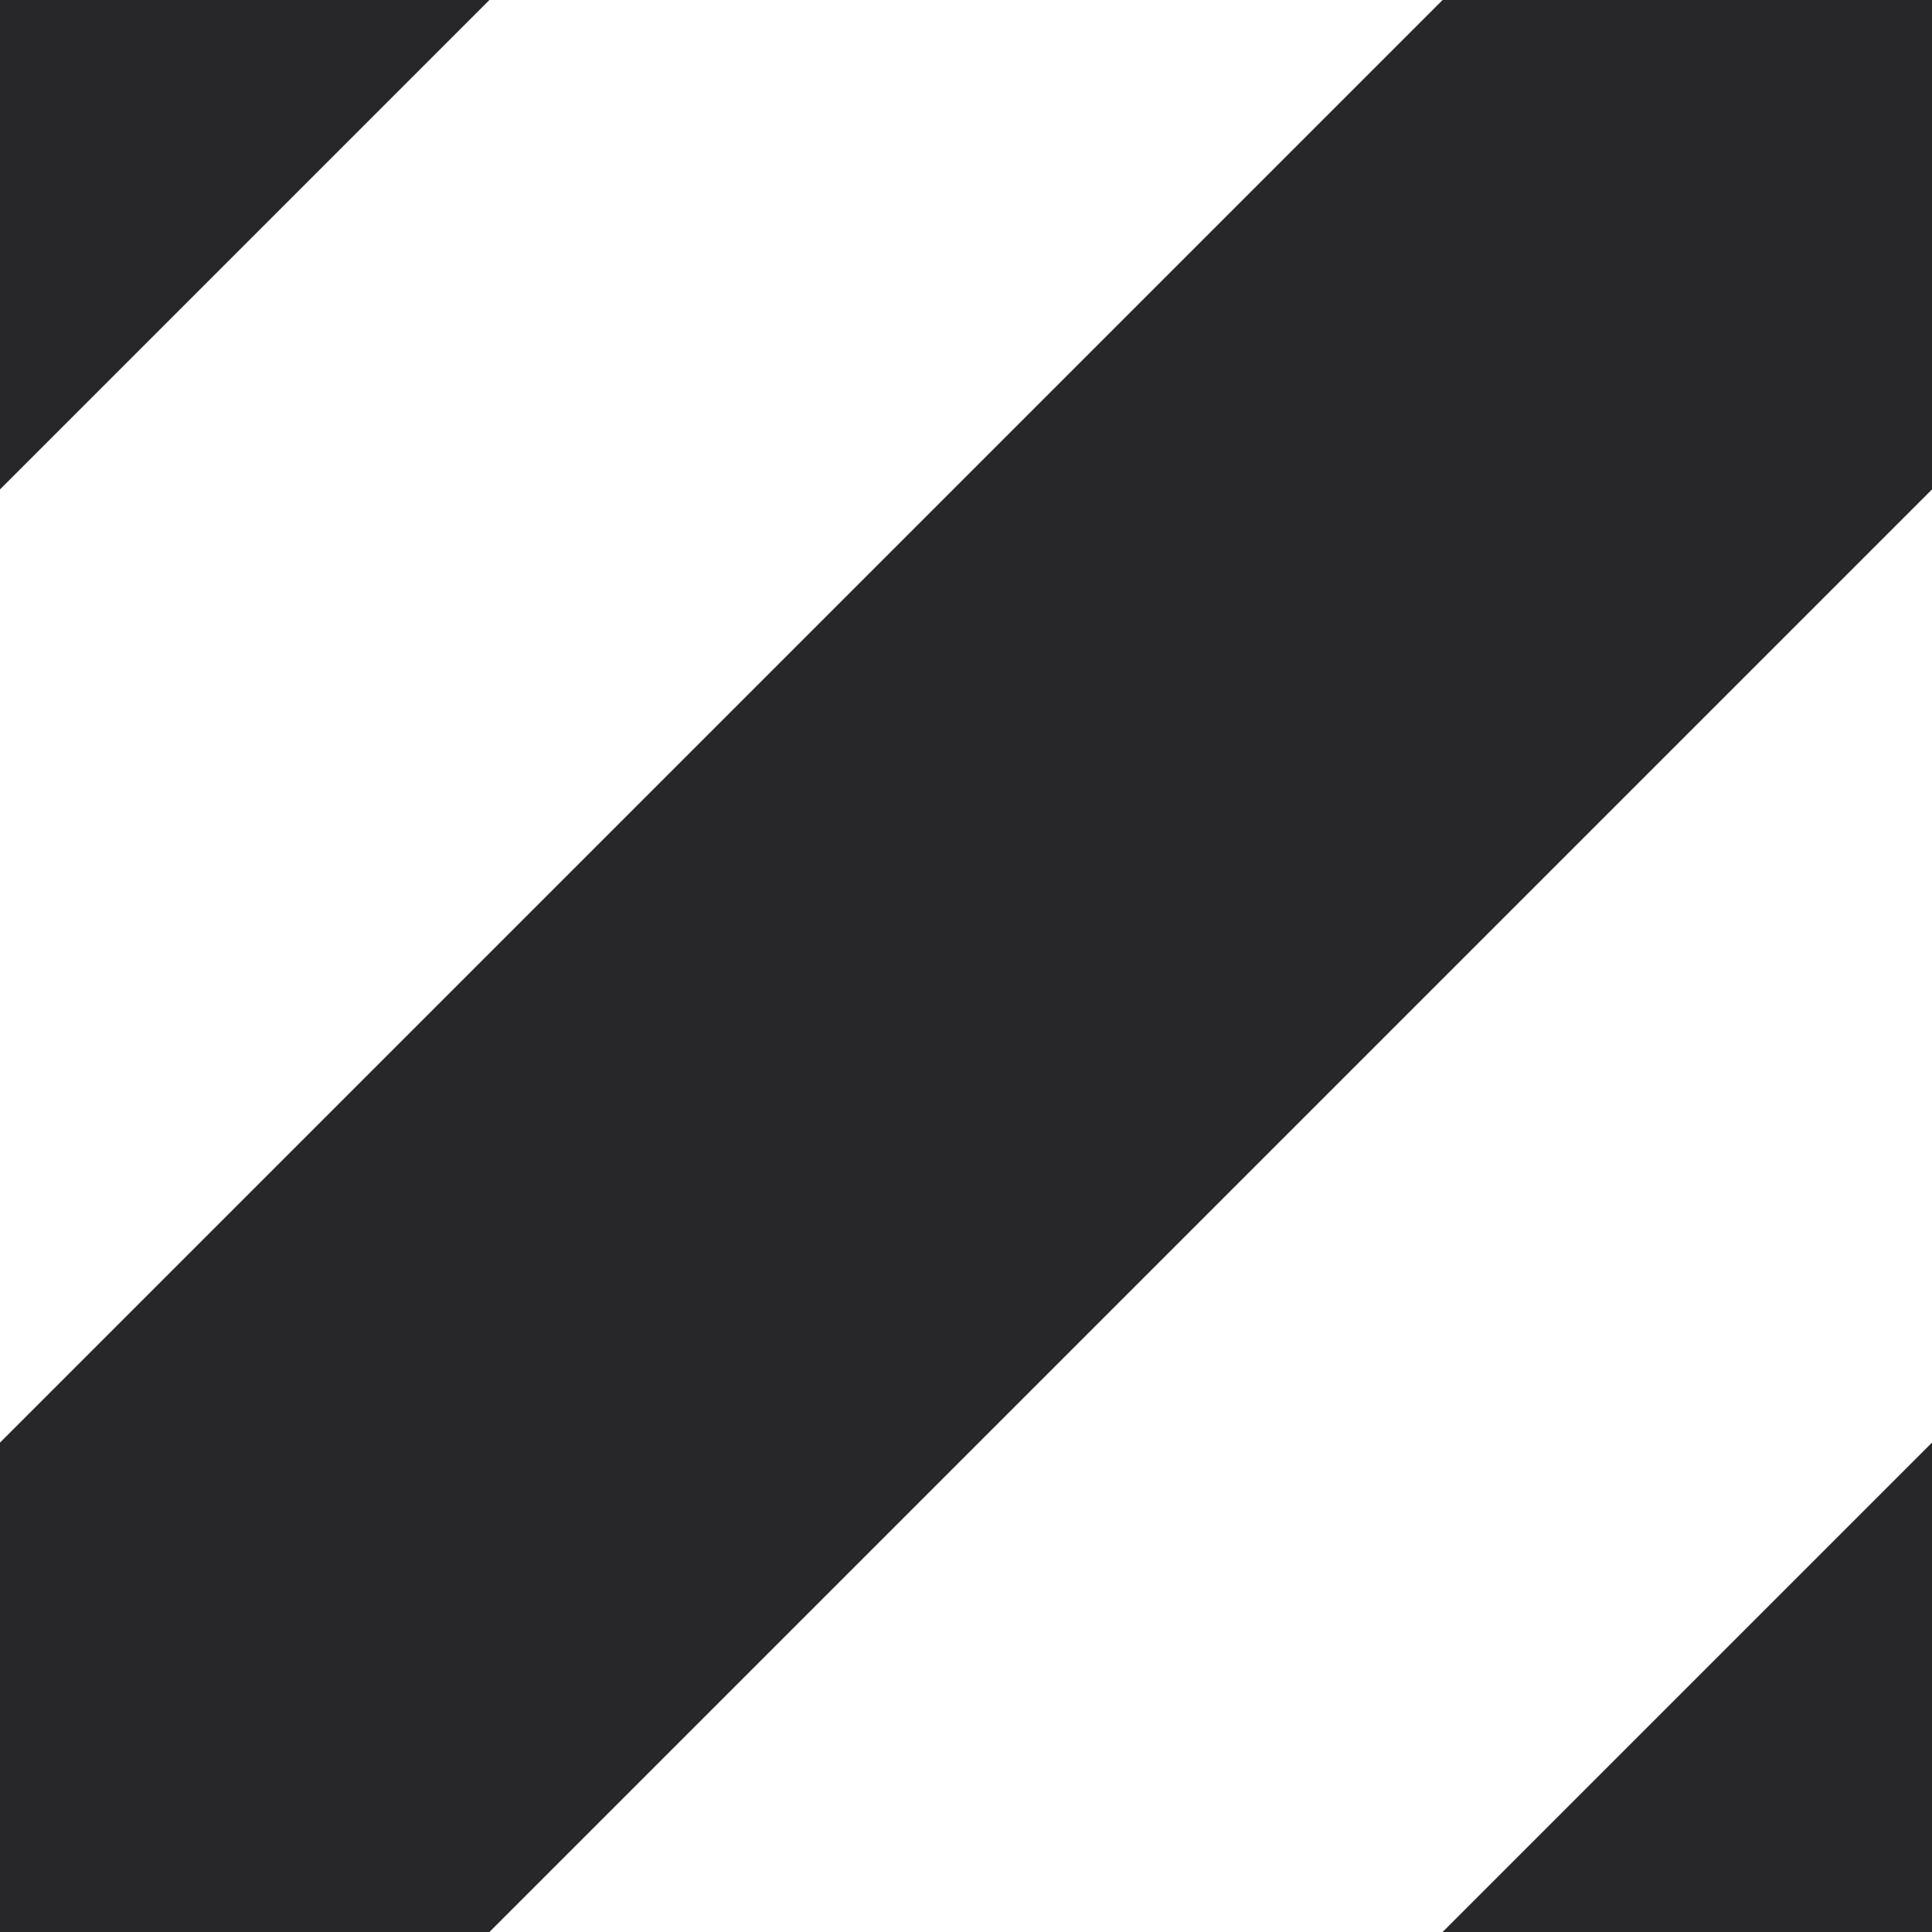
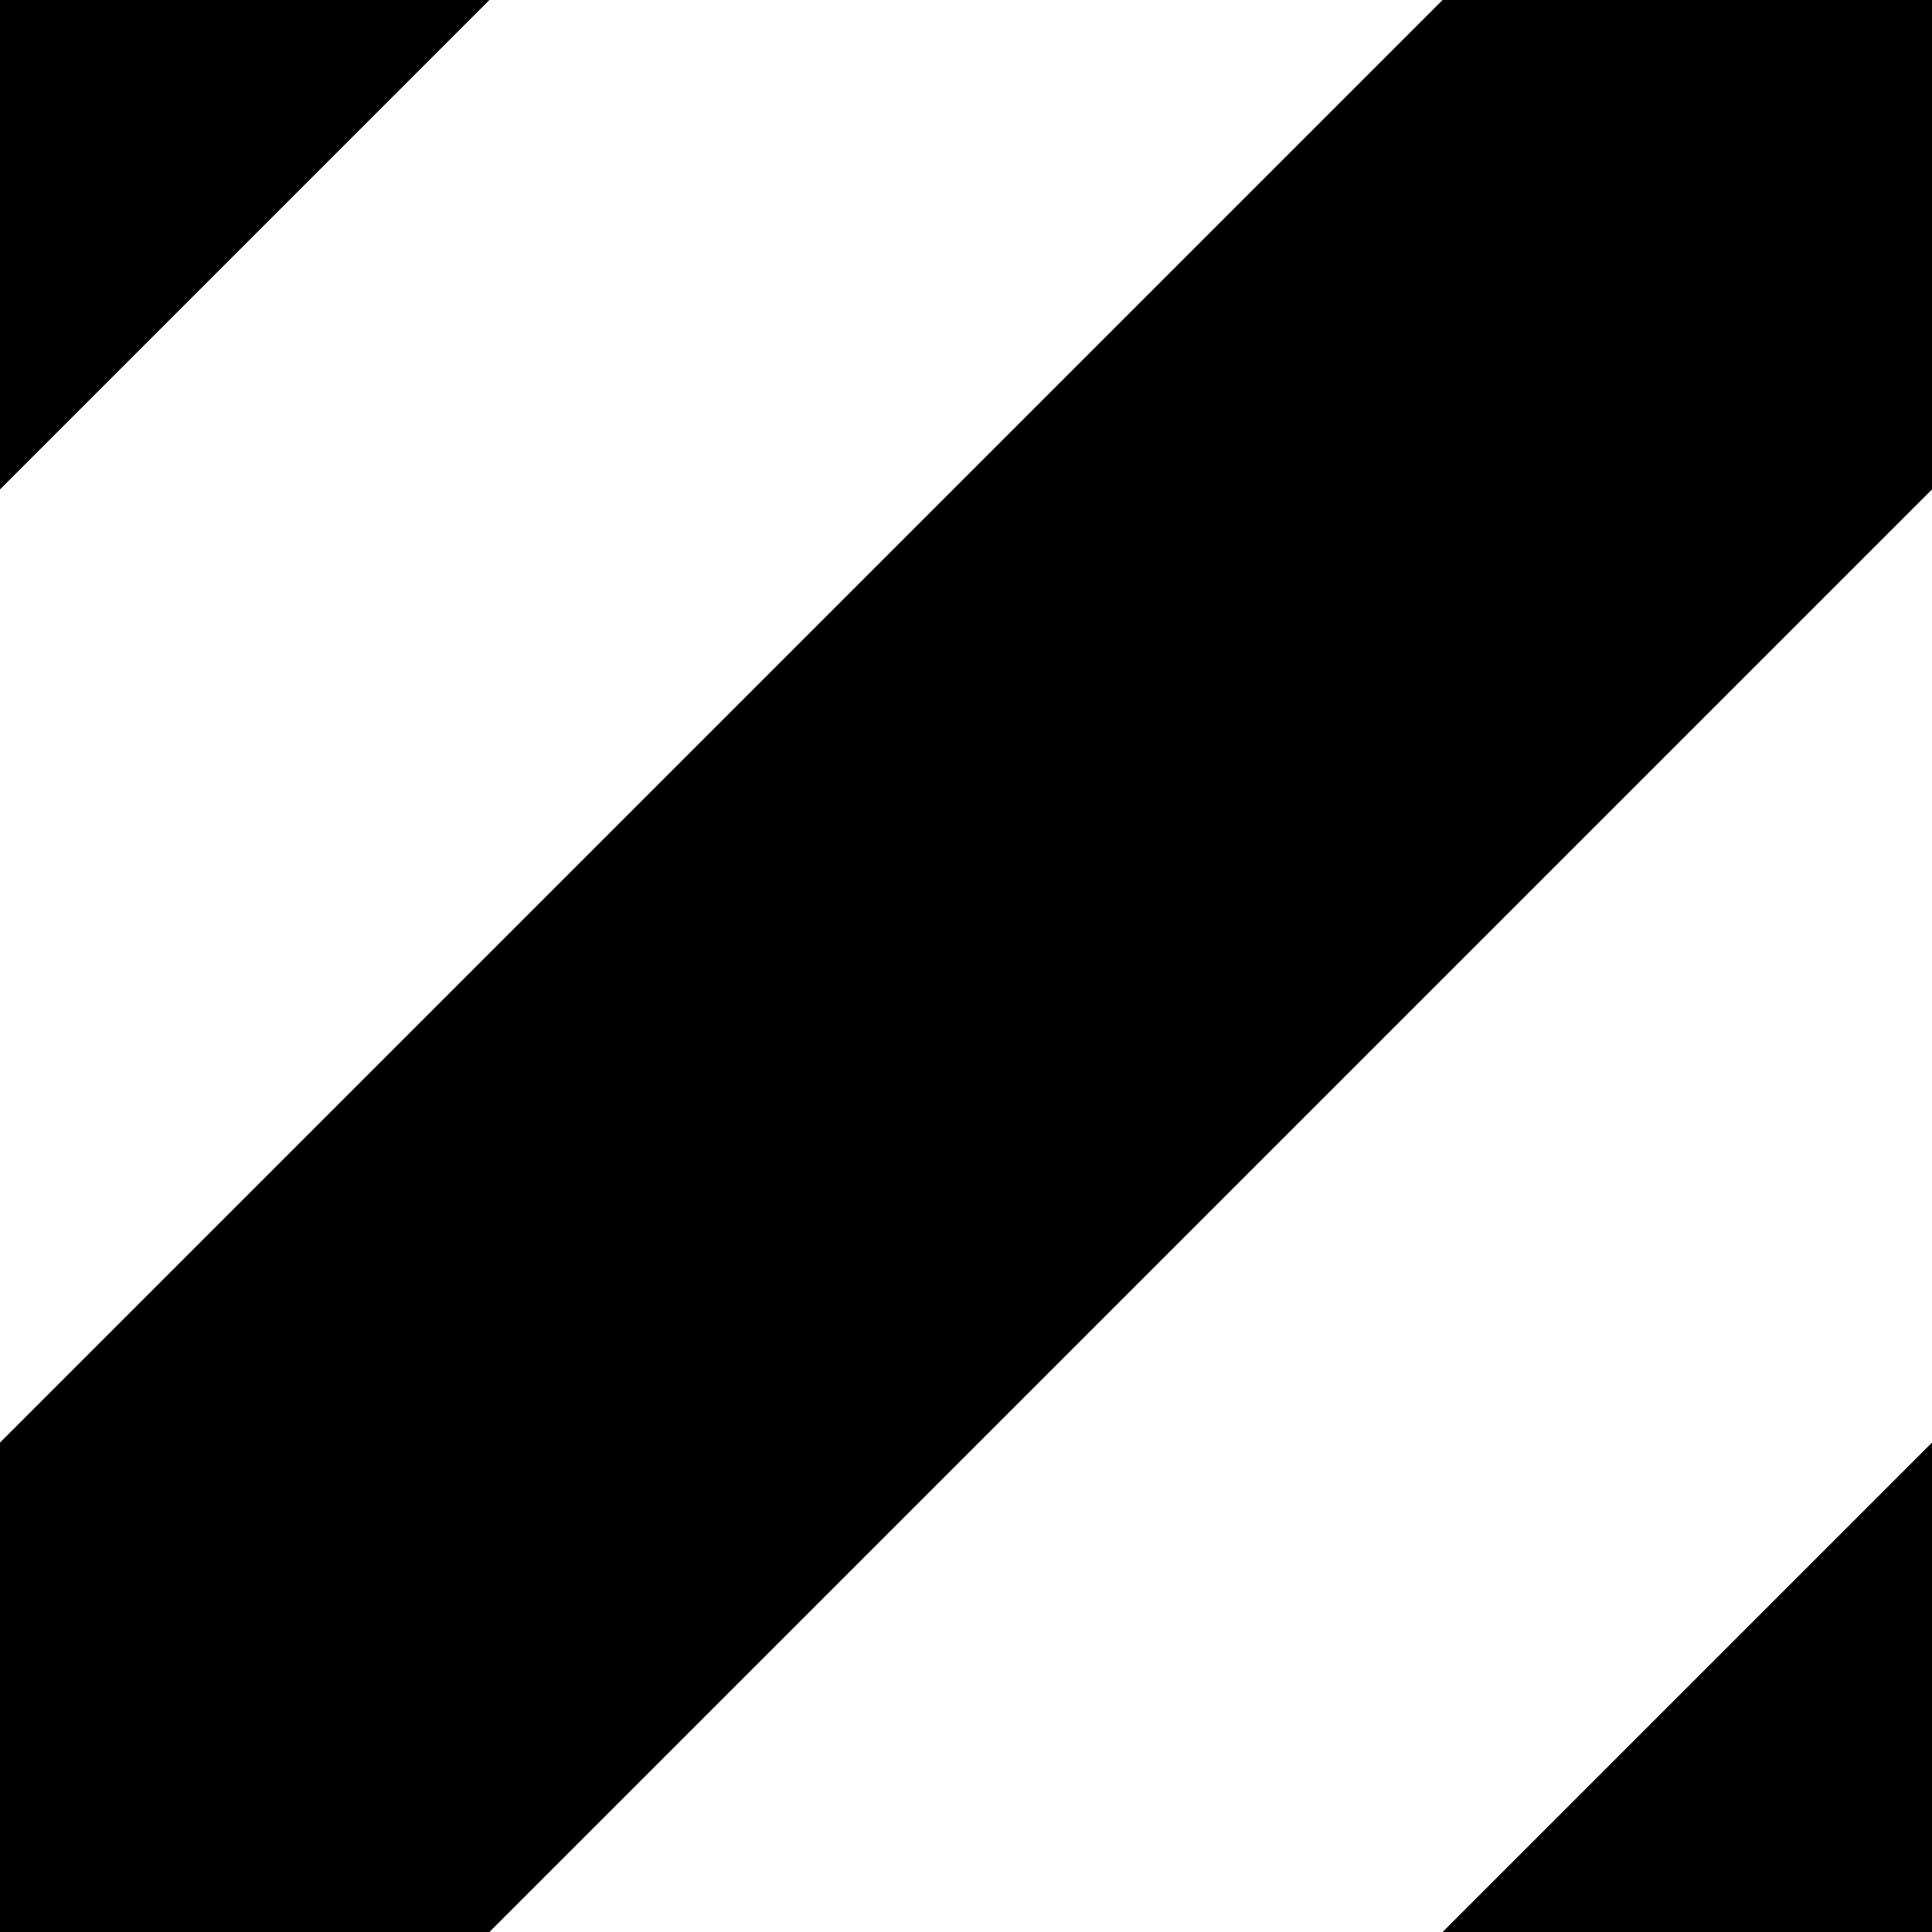
<svg xmlns="http://www.w3.org/2000/svg" width="16" height="16" viewBox="0 0 16 16" version="1.1" id="svg1">
  <defs id="defs1" />
  <g id="layer1">
-     <path id="rect1" style="fill:#27272a;fill-opacity:1;stroke-width:0.649;paint-order:stroke markers fill" d="M 0,0 H 4.053 L 0,4.053 Z" />
-     <path id="rect2" style="fill:#27272a;fill-opacity:1;stroke-width:0.649;paint-order:stroke markers fill" d="M 16,11.947 V 16 h -4.053 z" />
-     <path id="rect3" style="fill:#27272a;fill-opacity:1;stroke-width:0.439;paint-order:stroke markers fill" d="M 11.947,0 H 16 V 4.053 L 4.053,16 H 0 v -4.053 z" />
+     <path id="rect1" style="fill:#000000;fill-opacity:1;stroke-width:0.649;paint-order:stroke markers fill" d="M 0,0 H 4.053 L 0,4.053 Z" />
+     <path id="rect2" style="fill:#000000;fill-opacity:1;stroke-width:0.649;paint-order:stroke markers fill" d="M 16,11.947 V 16 h -4.053 z" />
+     <path id="rect3" style="fill:#000000;fill-opacity:1;stroke-width:0.439;paint-order:stroke markers fill" d="M 11.947,0 H 16 V 4.053 L 4.053,16 H 0 v -4.053 z" />
  </g>
</svg>
